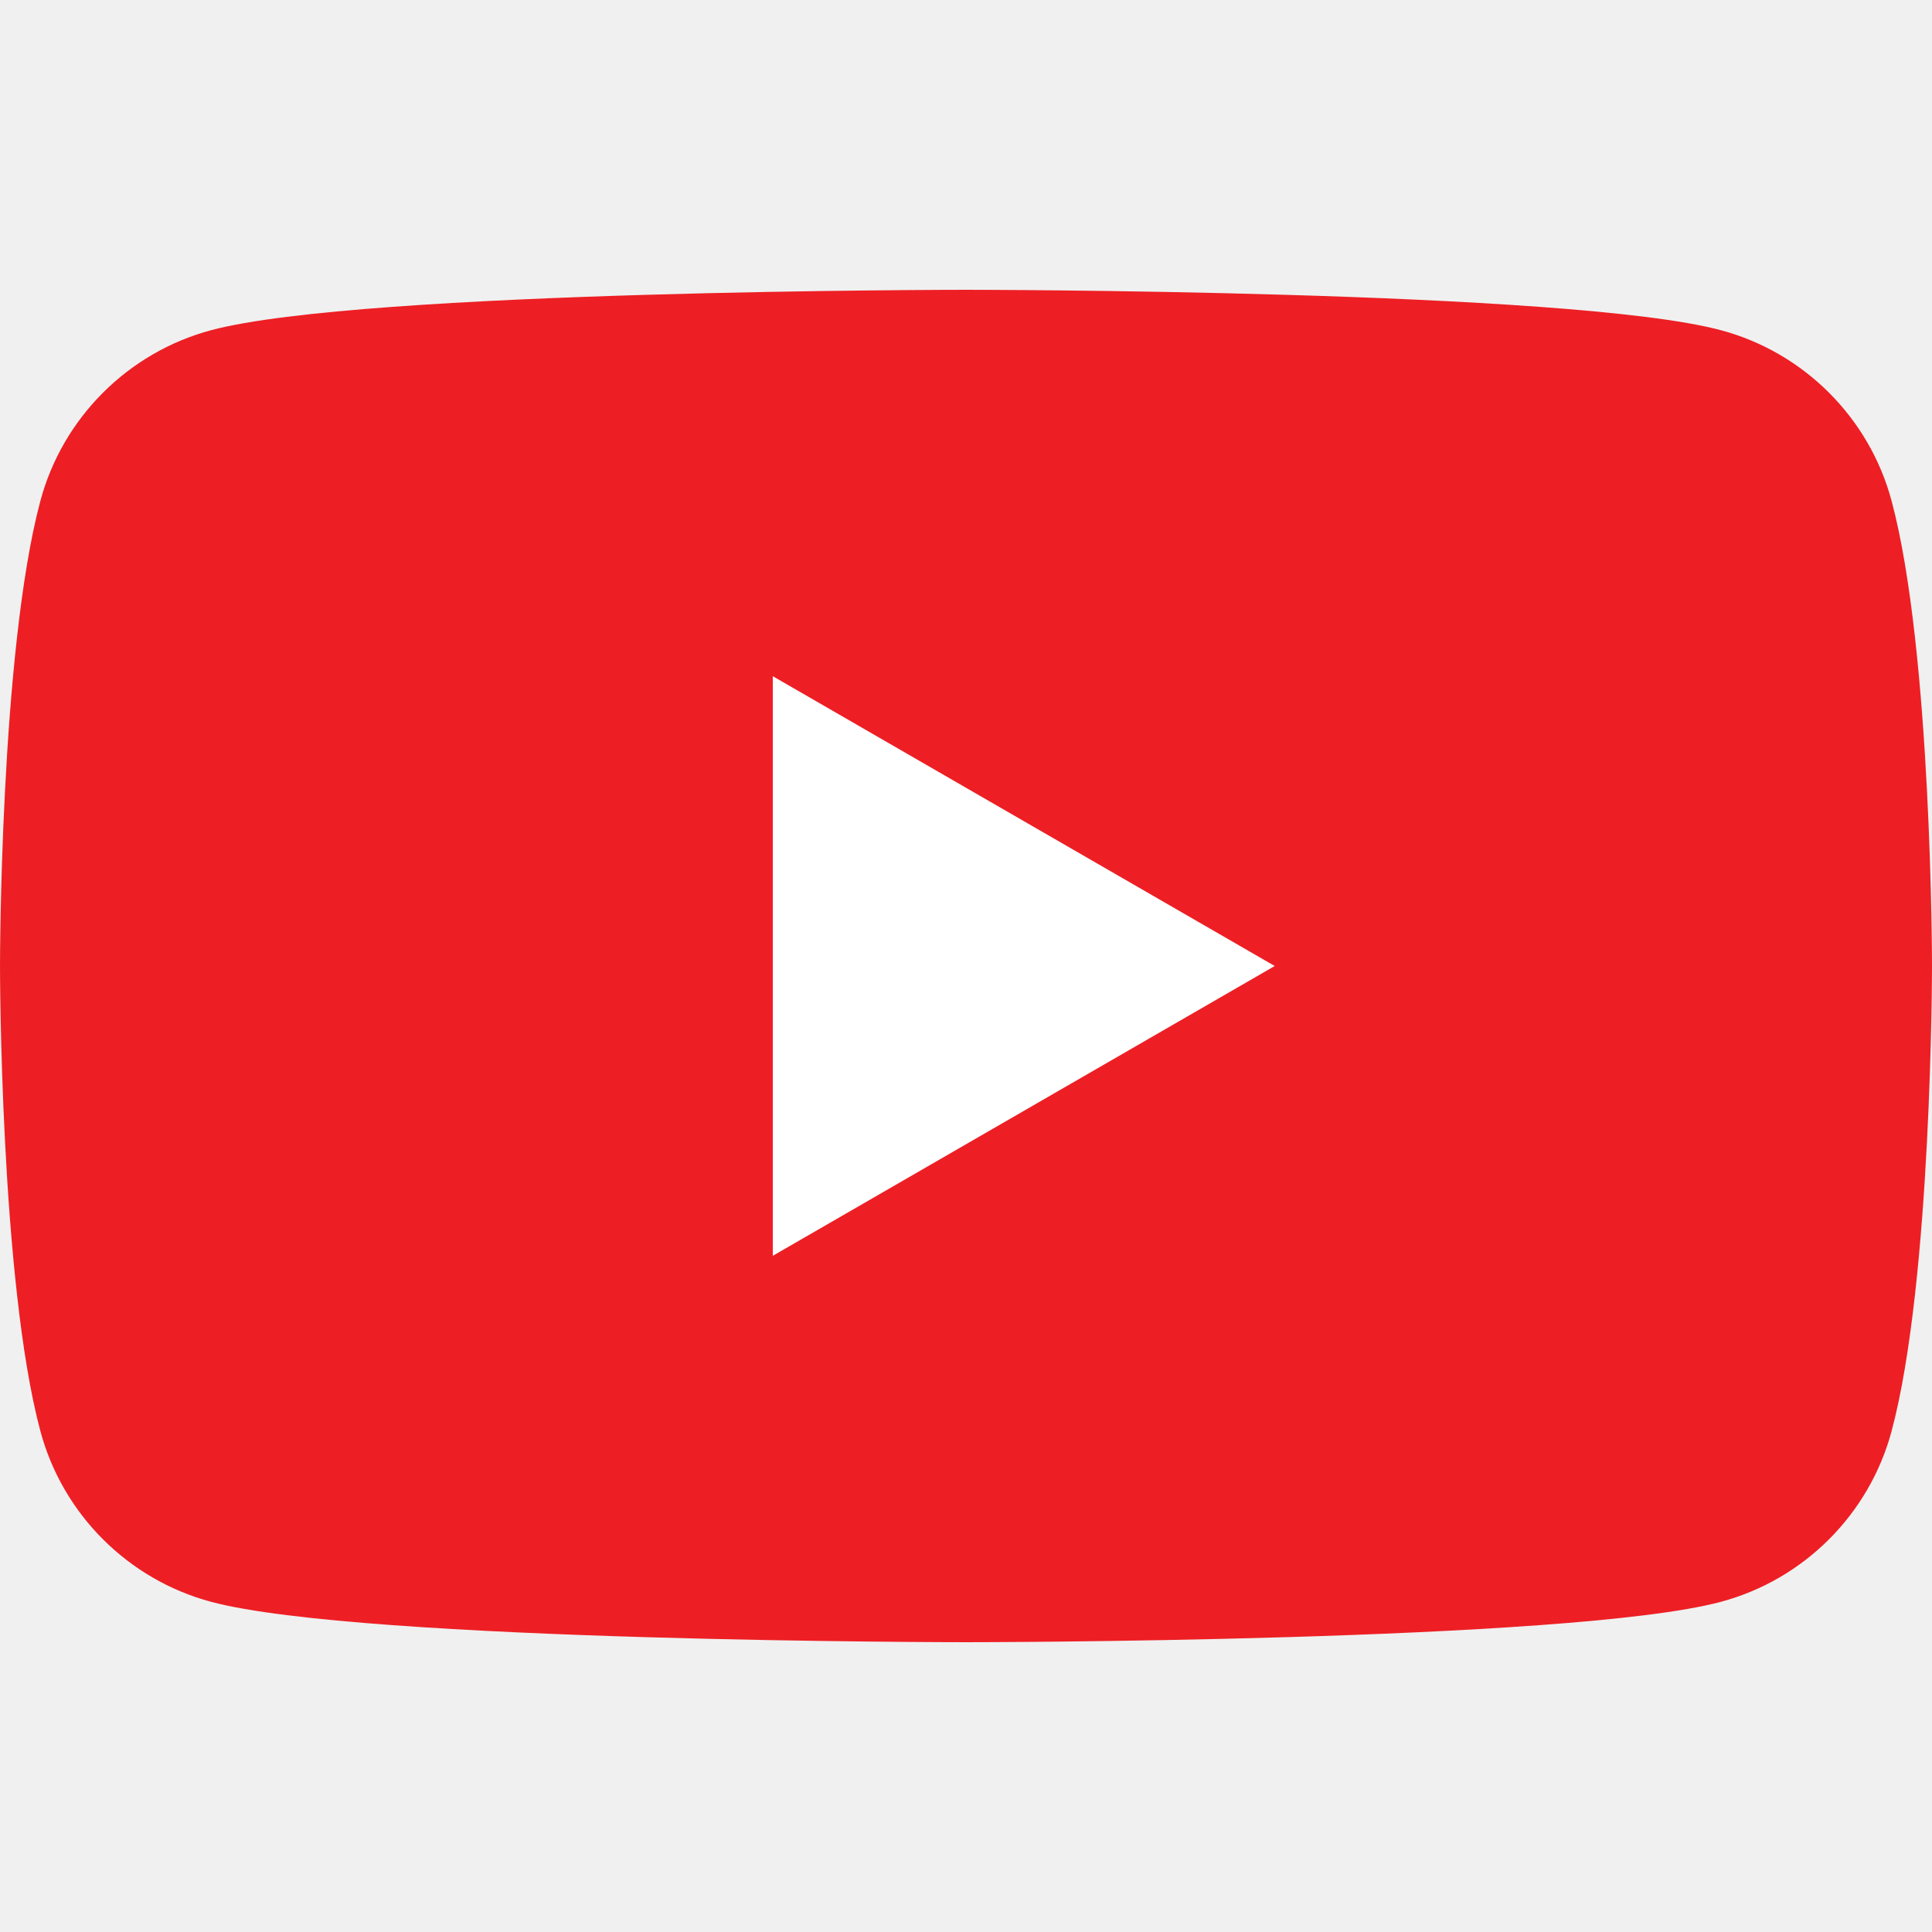
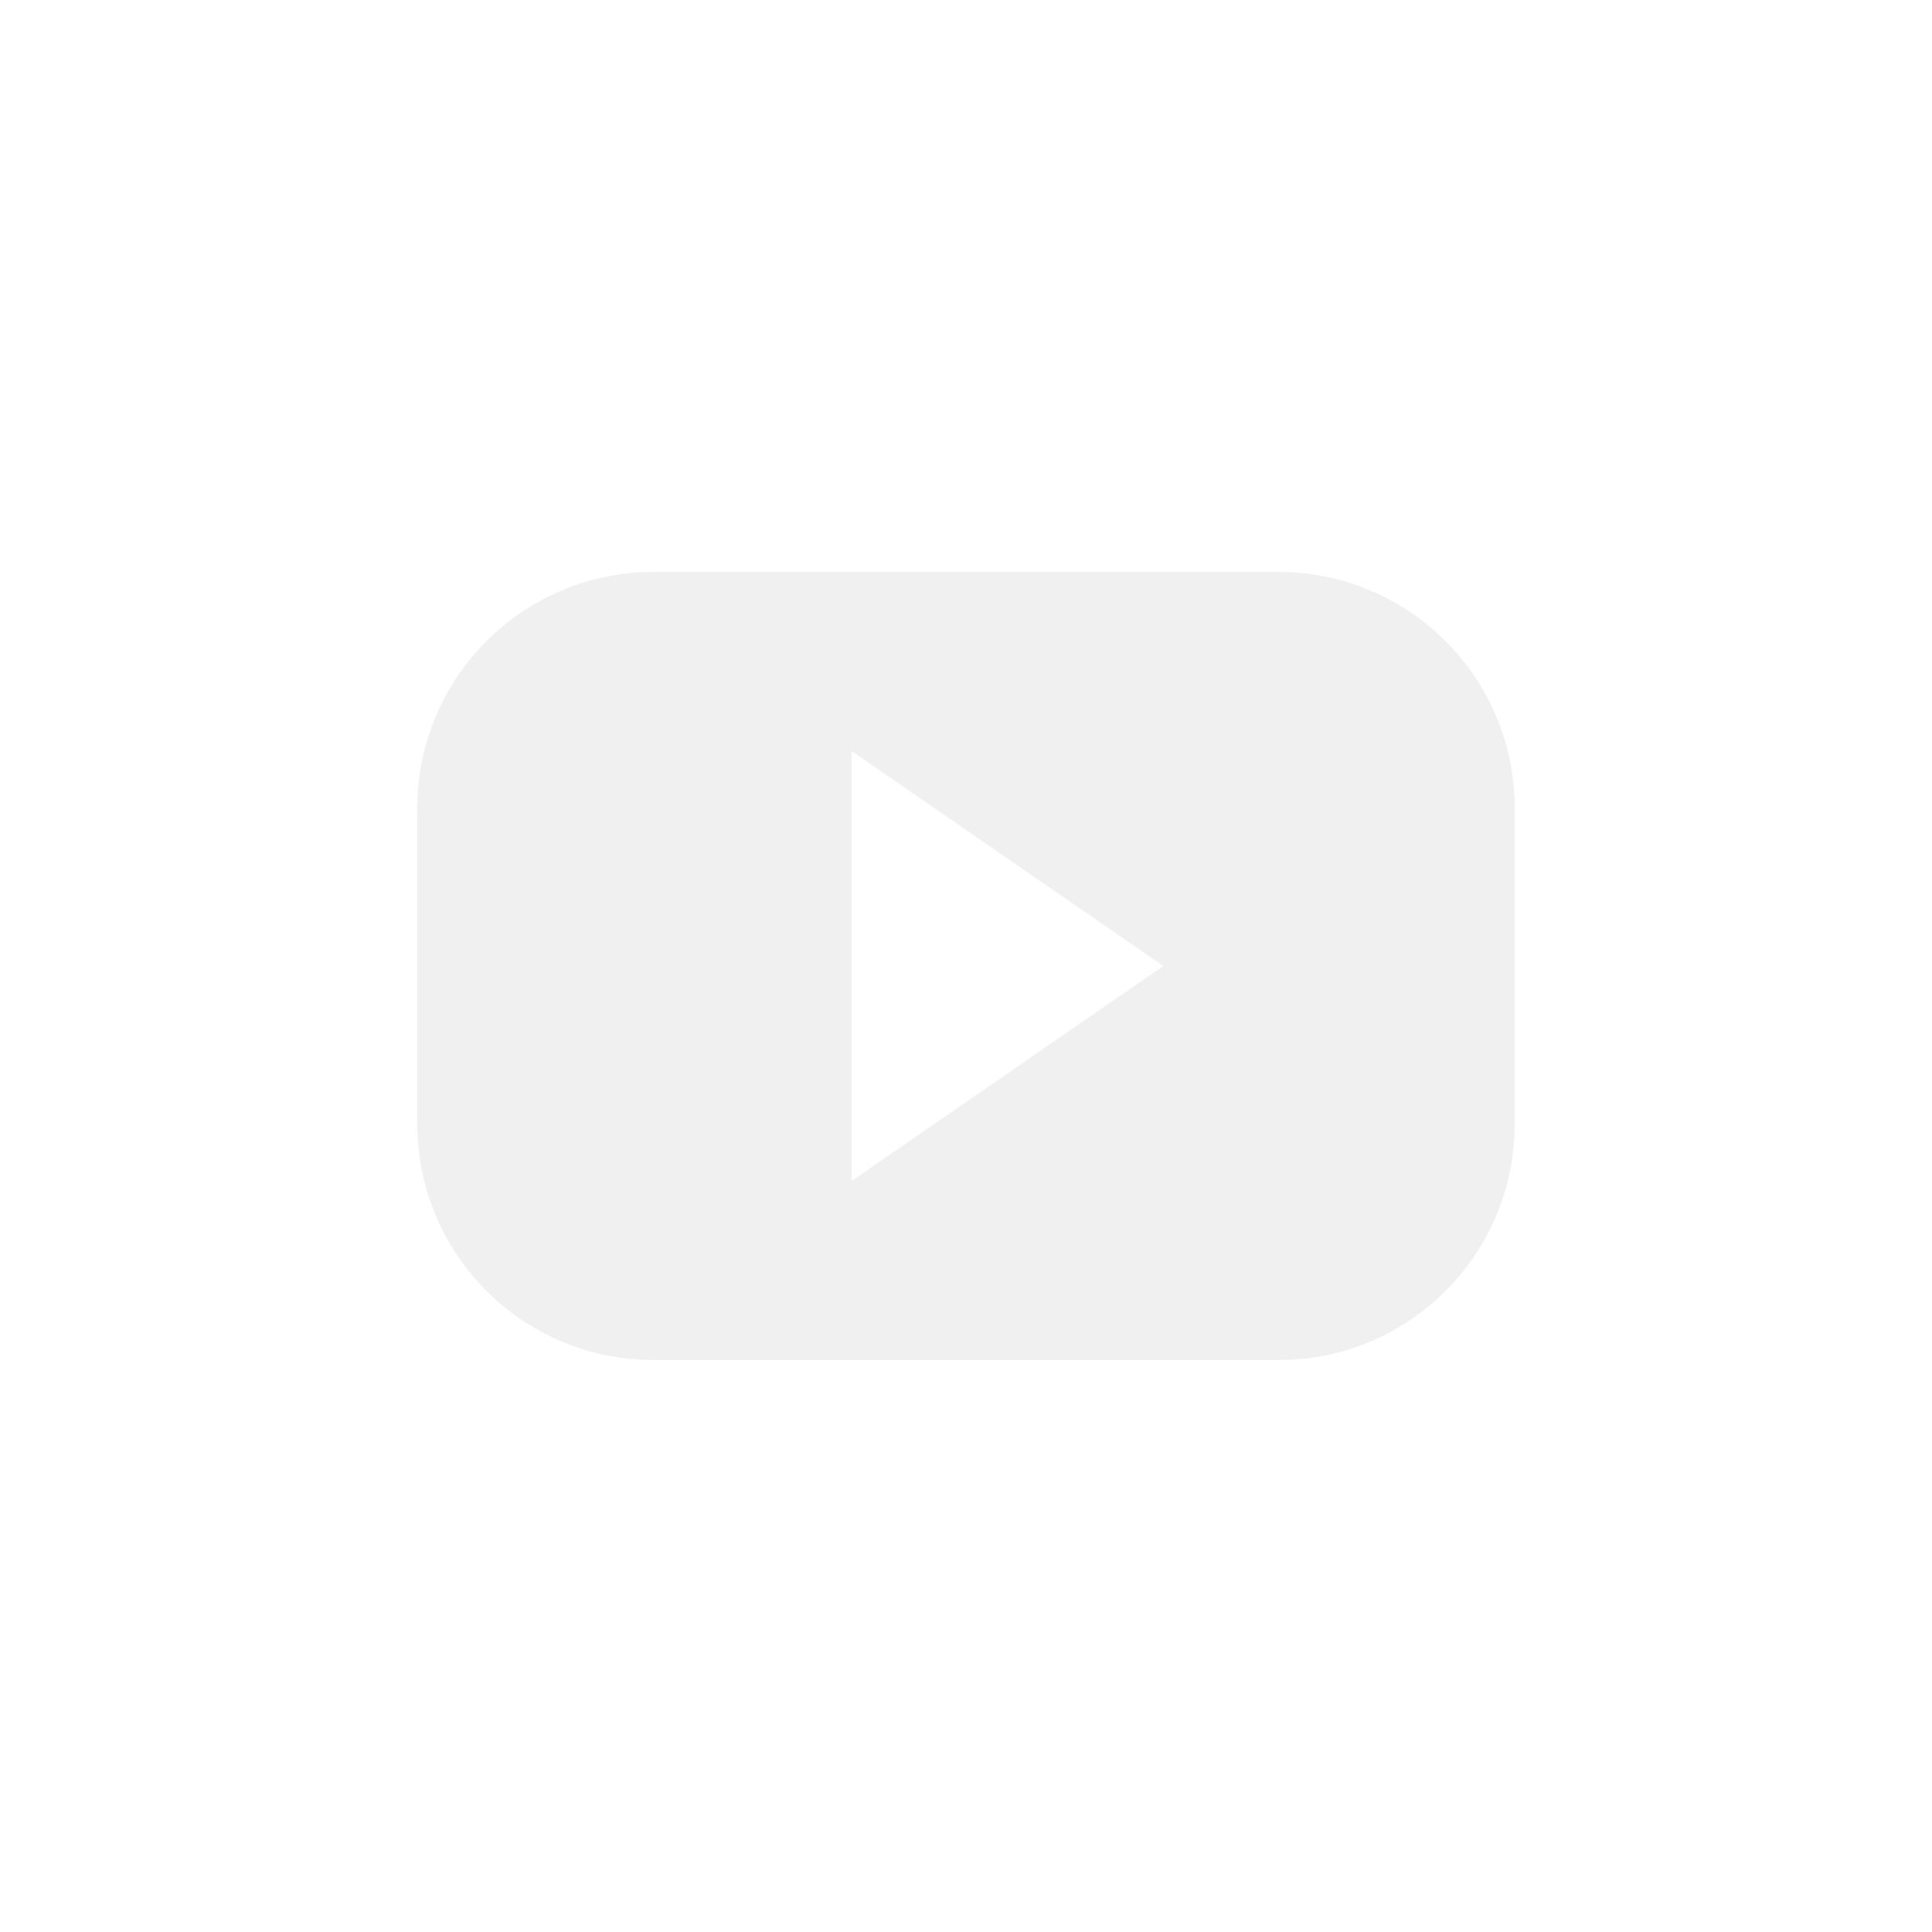
- <svg xmlns="http://www.w3.org/2000/svg" height="100%" style="fill-rule:evenodd;clip-rule:evenodd;stroke-linejoin:round;stroke-miterlimit:2;" version="1.1" viewBox="0 0 512 512" width="100%" xml:space="preserve">
+ <svg xmlns="http://www.w3.org/2000/svg" version="1.1" id="Capa_1" x="0px" y="0px" viewBox="0 0 242.667 242.667" style="enable-background:new 0 0 242.667 242.667;" xml:space="preserve" fill="white">
+   <path d="M106.955,94.325l39.161,27.008l-39.161,27.008V94.325z M242.667,0v242.667H0V0H242.667z M190.25,101.494  c0-16.378-13.277-29.655-29.655-29.655H82.072c-16.378,0-29.655,13.277-29.655,29.655v39.679c0,16.378,13.277,29.655,29.655,29.655  h78.523c16.378,0,29.655-13.277,29.655-29.655V101.494z" />
  <g>
-     <path d="M501.299,132.766c-5.888,-22.03 -23.234,-39.377 -45.264,-45.264c-39.932,-10.701 -200.037,-10.701 -200.037,-10.701c0,0 -160.105,0 -200.038,10.701c-22.025,5.887 -39.376,23.234 -45.264,45.264c-10.696,39.928 -10.696,123.236 -10.696,123.236c0,0 0,83.308 10.696,123.232c5.888,22.03 23.239,39.381 45.264,45.268c39.933,10.697 200.038,10.697 200.038,10.697c0,0 160.105,0 200.037,-10.697c22.03,-5.887 39.376,-23.238 45.264,-45.268c10.701,-39.924 10.701,-123.232 10.701,-123.232c0,0 0,-83.308 -10.701,-123.236Z" style="fill:#ed1f24;fill-rule:nonzero;" />
-     <path d="M204.796,332.803l133.018,-76.801l-133.018,-76.801l0,153.602Z" style="fill:#fff;fill-rule:nonzero;" />
-   </g>
+ </g>
+   <g>
+ </g>
+   <g>
+ </g>
+   <g>
+ </g>
+   <g>
+ </g>
+   <g>
+ </g>
+   <g>
+ </g>
+   <g>
+ </g>
+   <g>
+ </g>
+   <g>
+ </g>
+   <g>
+ </g>
+   <g>
+ </g>
+   <g>
+ </g>
+   <g>
+ </g>
+   <g>
+ </g>
</svg>
